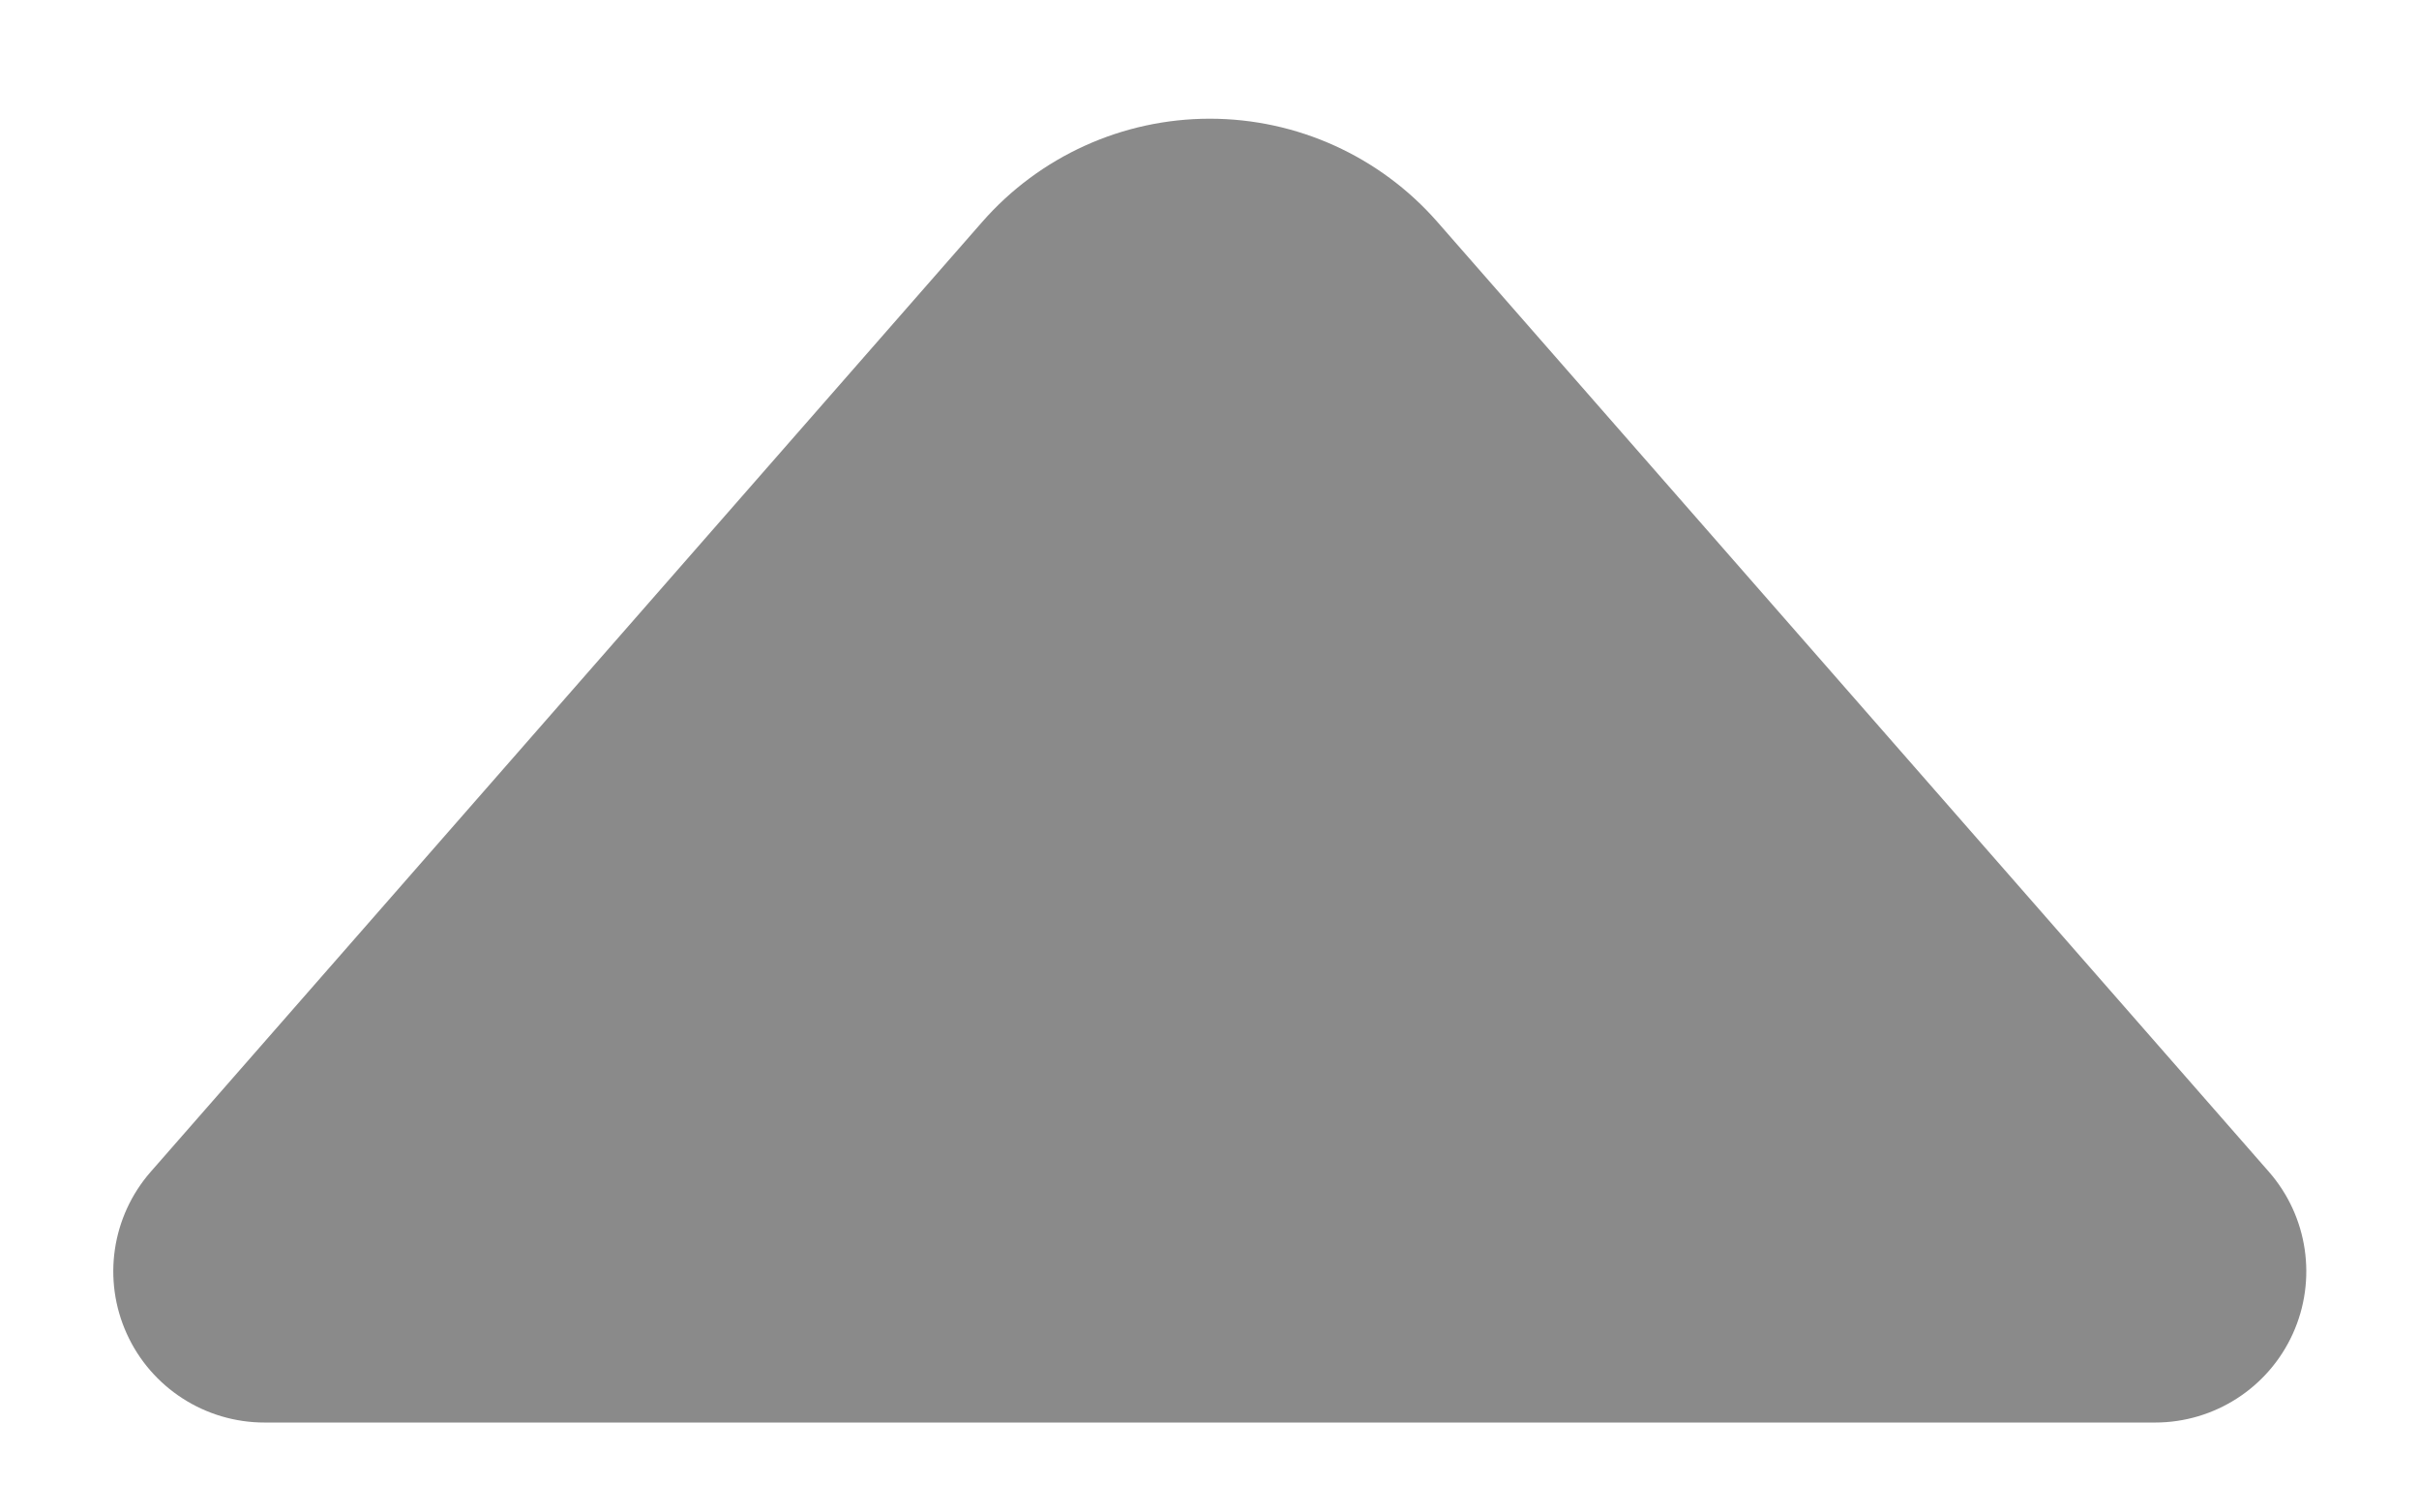
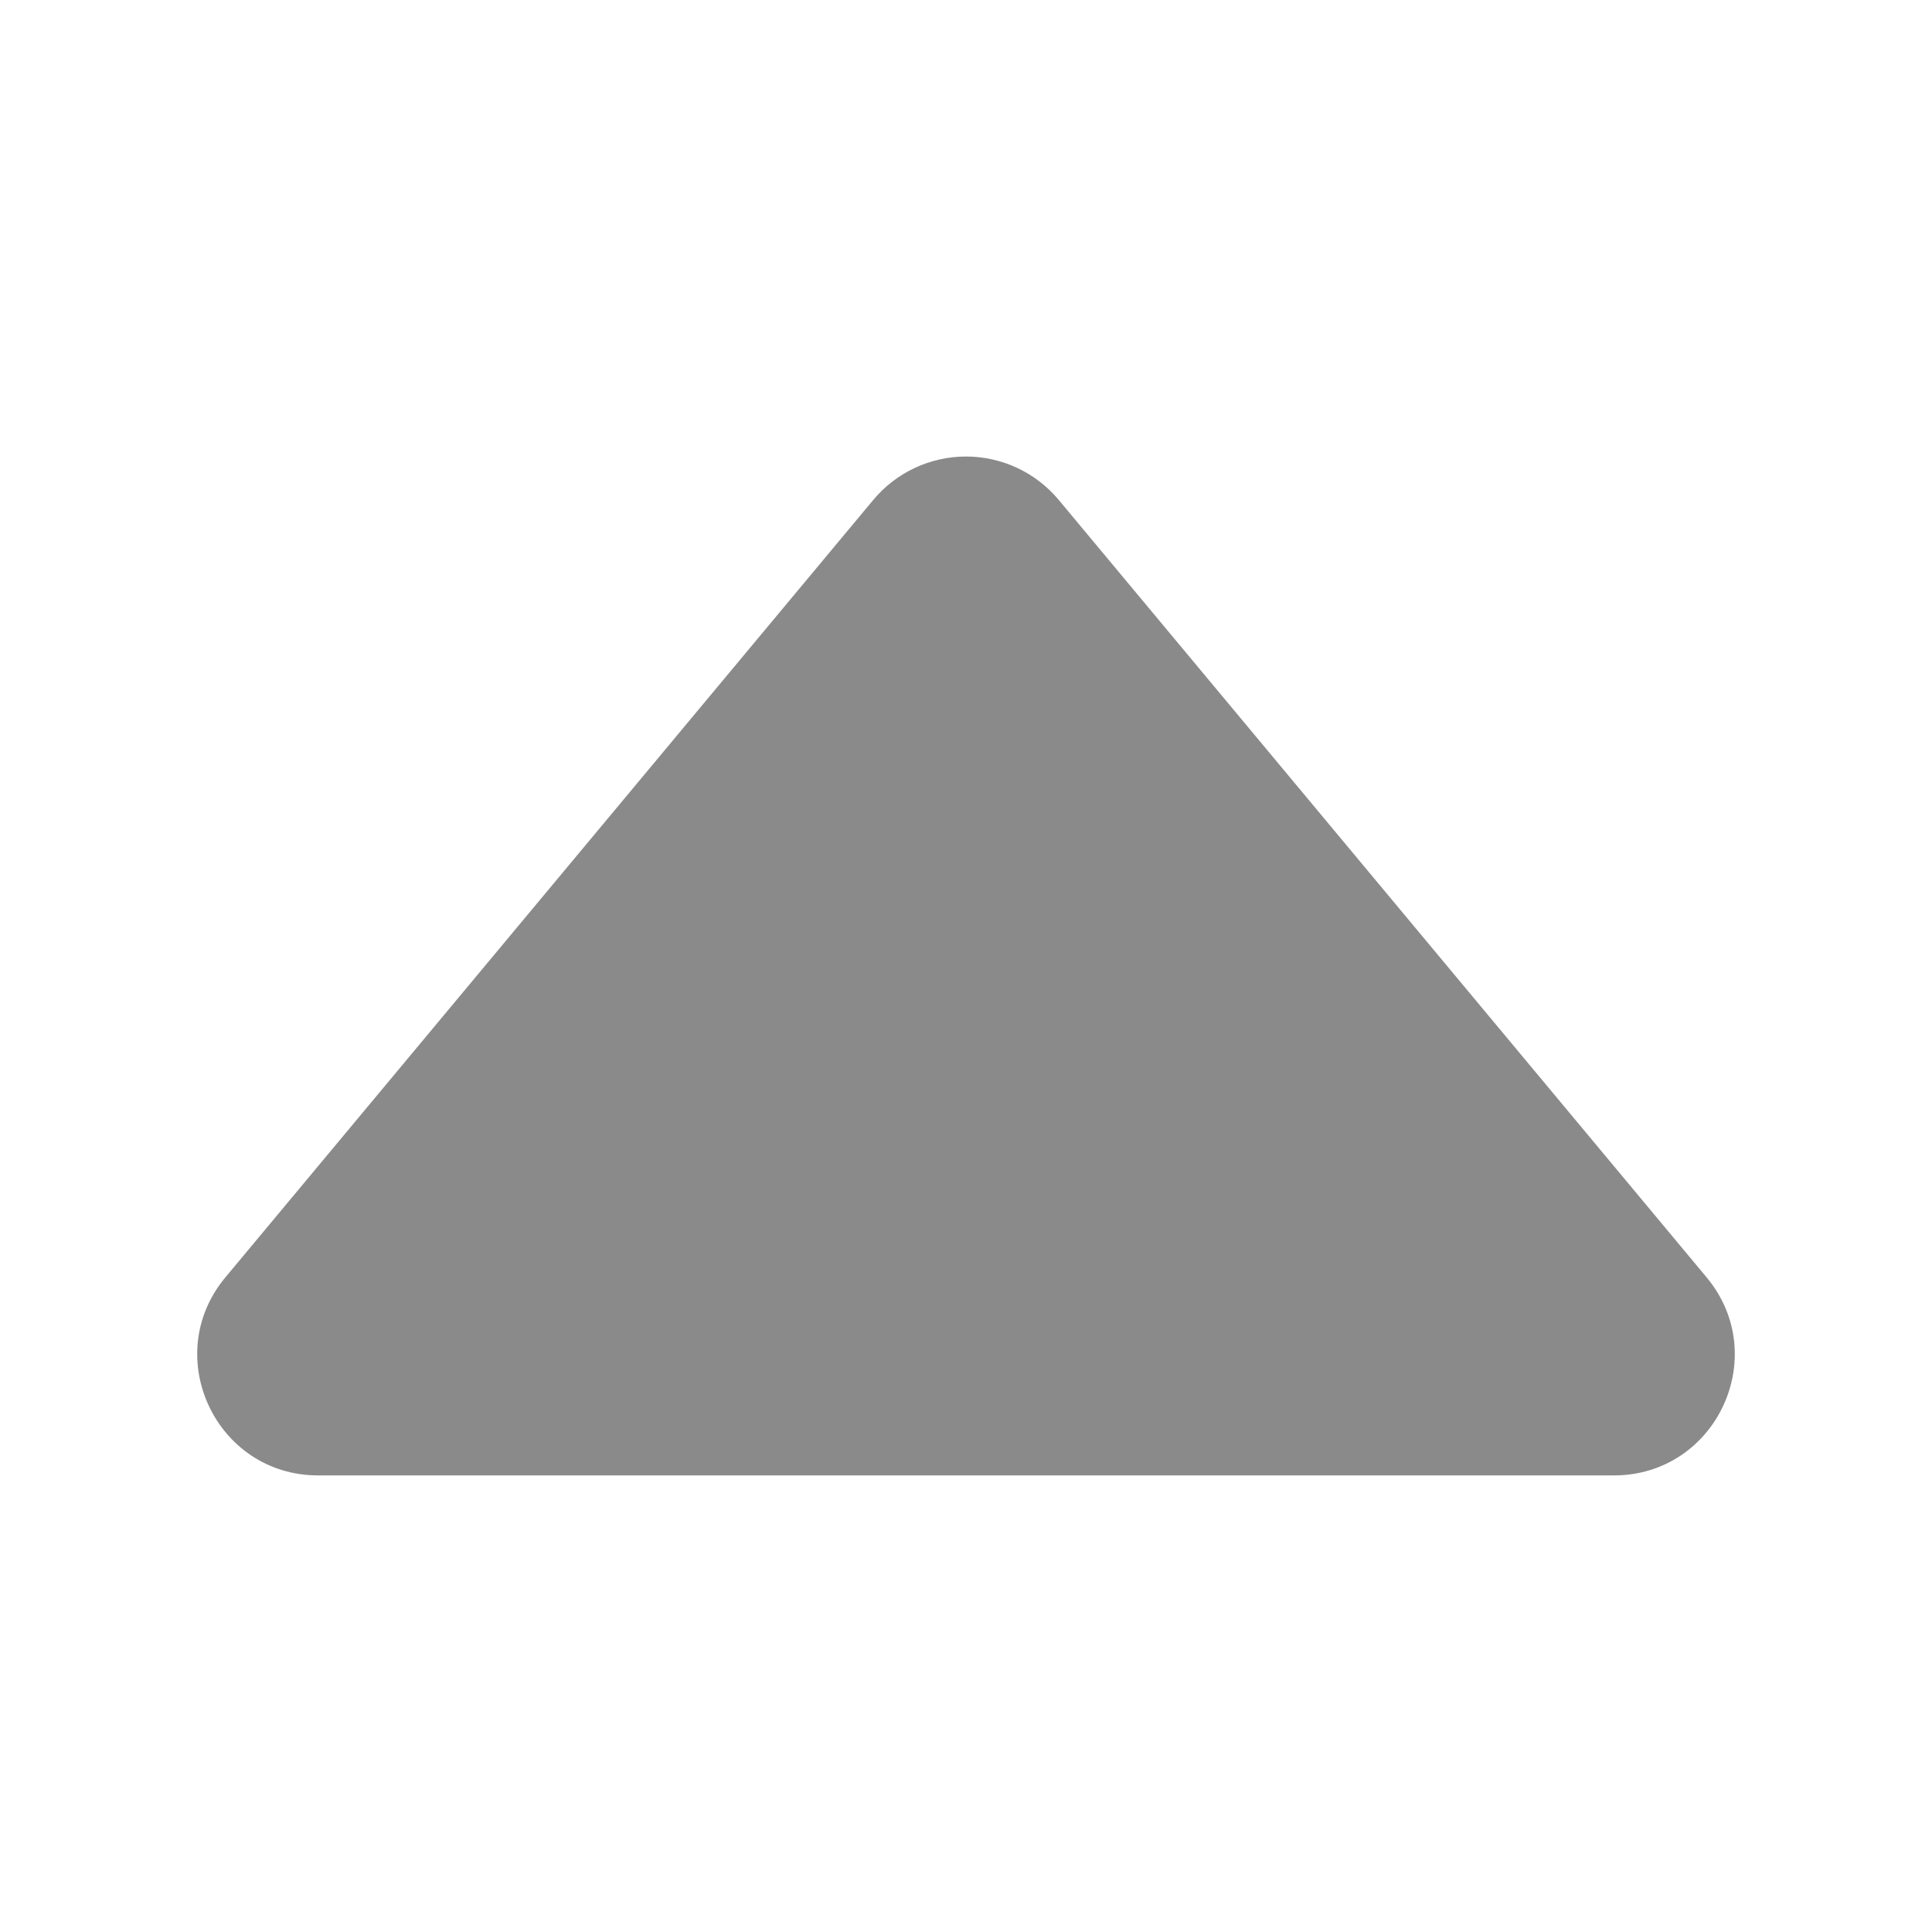
- <svg xmlns="http://www.w3.org/2000/svg" t="1618804729482" class="icon" viewBox="0 0 1638 1024" version="1.1" p-id="2001" width="319.922" height="200">
+ <svg xmlns="http://www.w3.org/2000/svg" t="1618872330261" class="icon" viewBox="0 0 1024 1024" version="1.1" p-id="3102" width="200" height="200">
  <defs>
    <style type="text/css" />
  </defs>
-   <path d="M1459.2 963.482H179.2A102.4 102.4 0 0 1 102.093 793.6l562.995-643.277a204.8 204.8 0 0 1 308.224 0l562.995 643.277a102.4 102.4 0 0 1-77.107 169.882z" p-id="2002" fill="#8a8a8a" />
+   <path d="M462.83 265L119.48 677c-34.74 41.69-5.1 105 49.16 105h686.72c54.26 0 83.9-63.28 49.16-105L561.17 265a64 64 0 0 0-98.34 0z" p-id="3103" fill="#8a8a8a" />
</svg>
